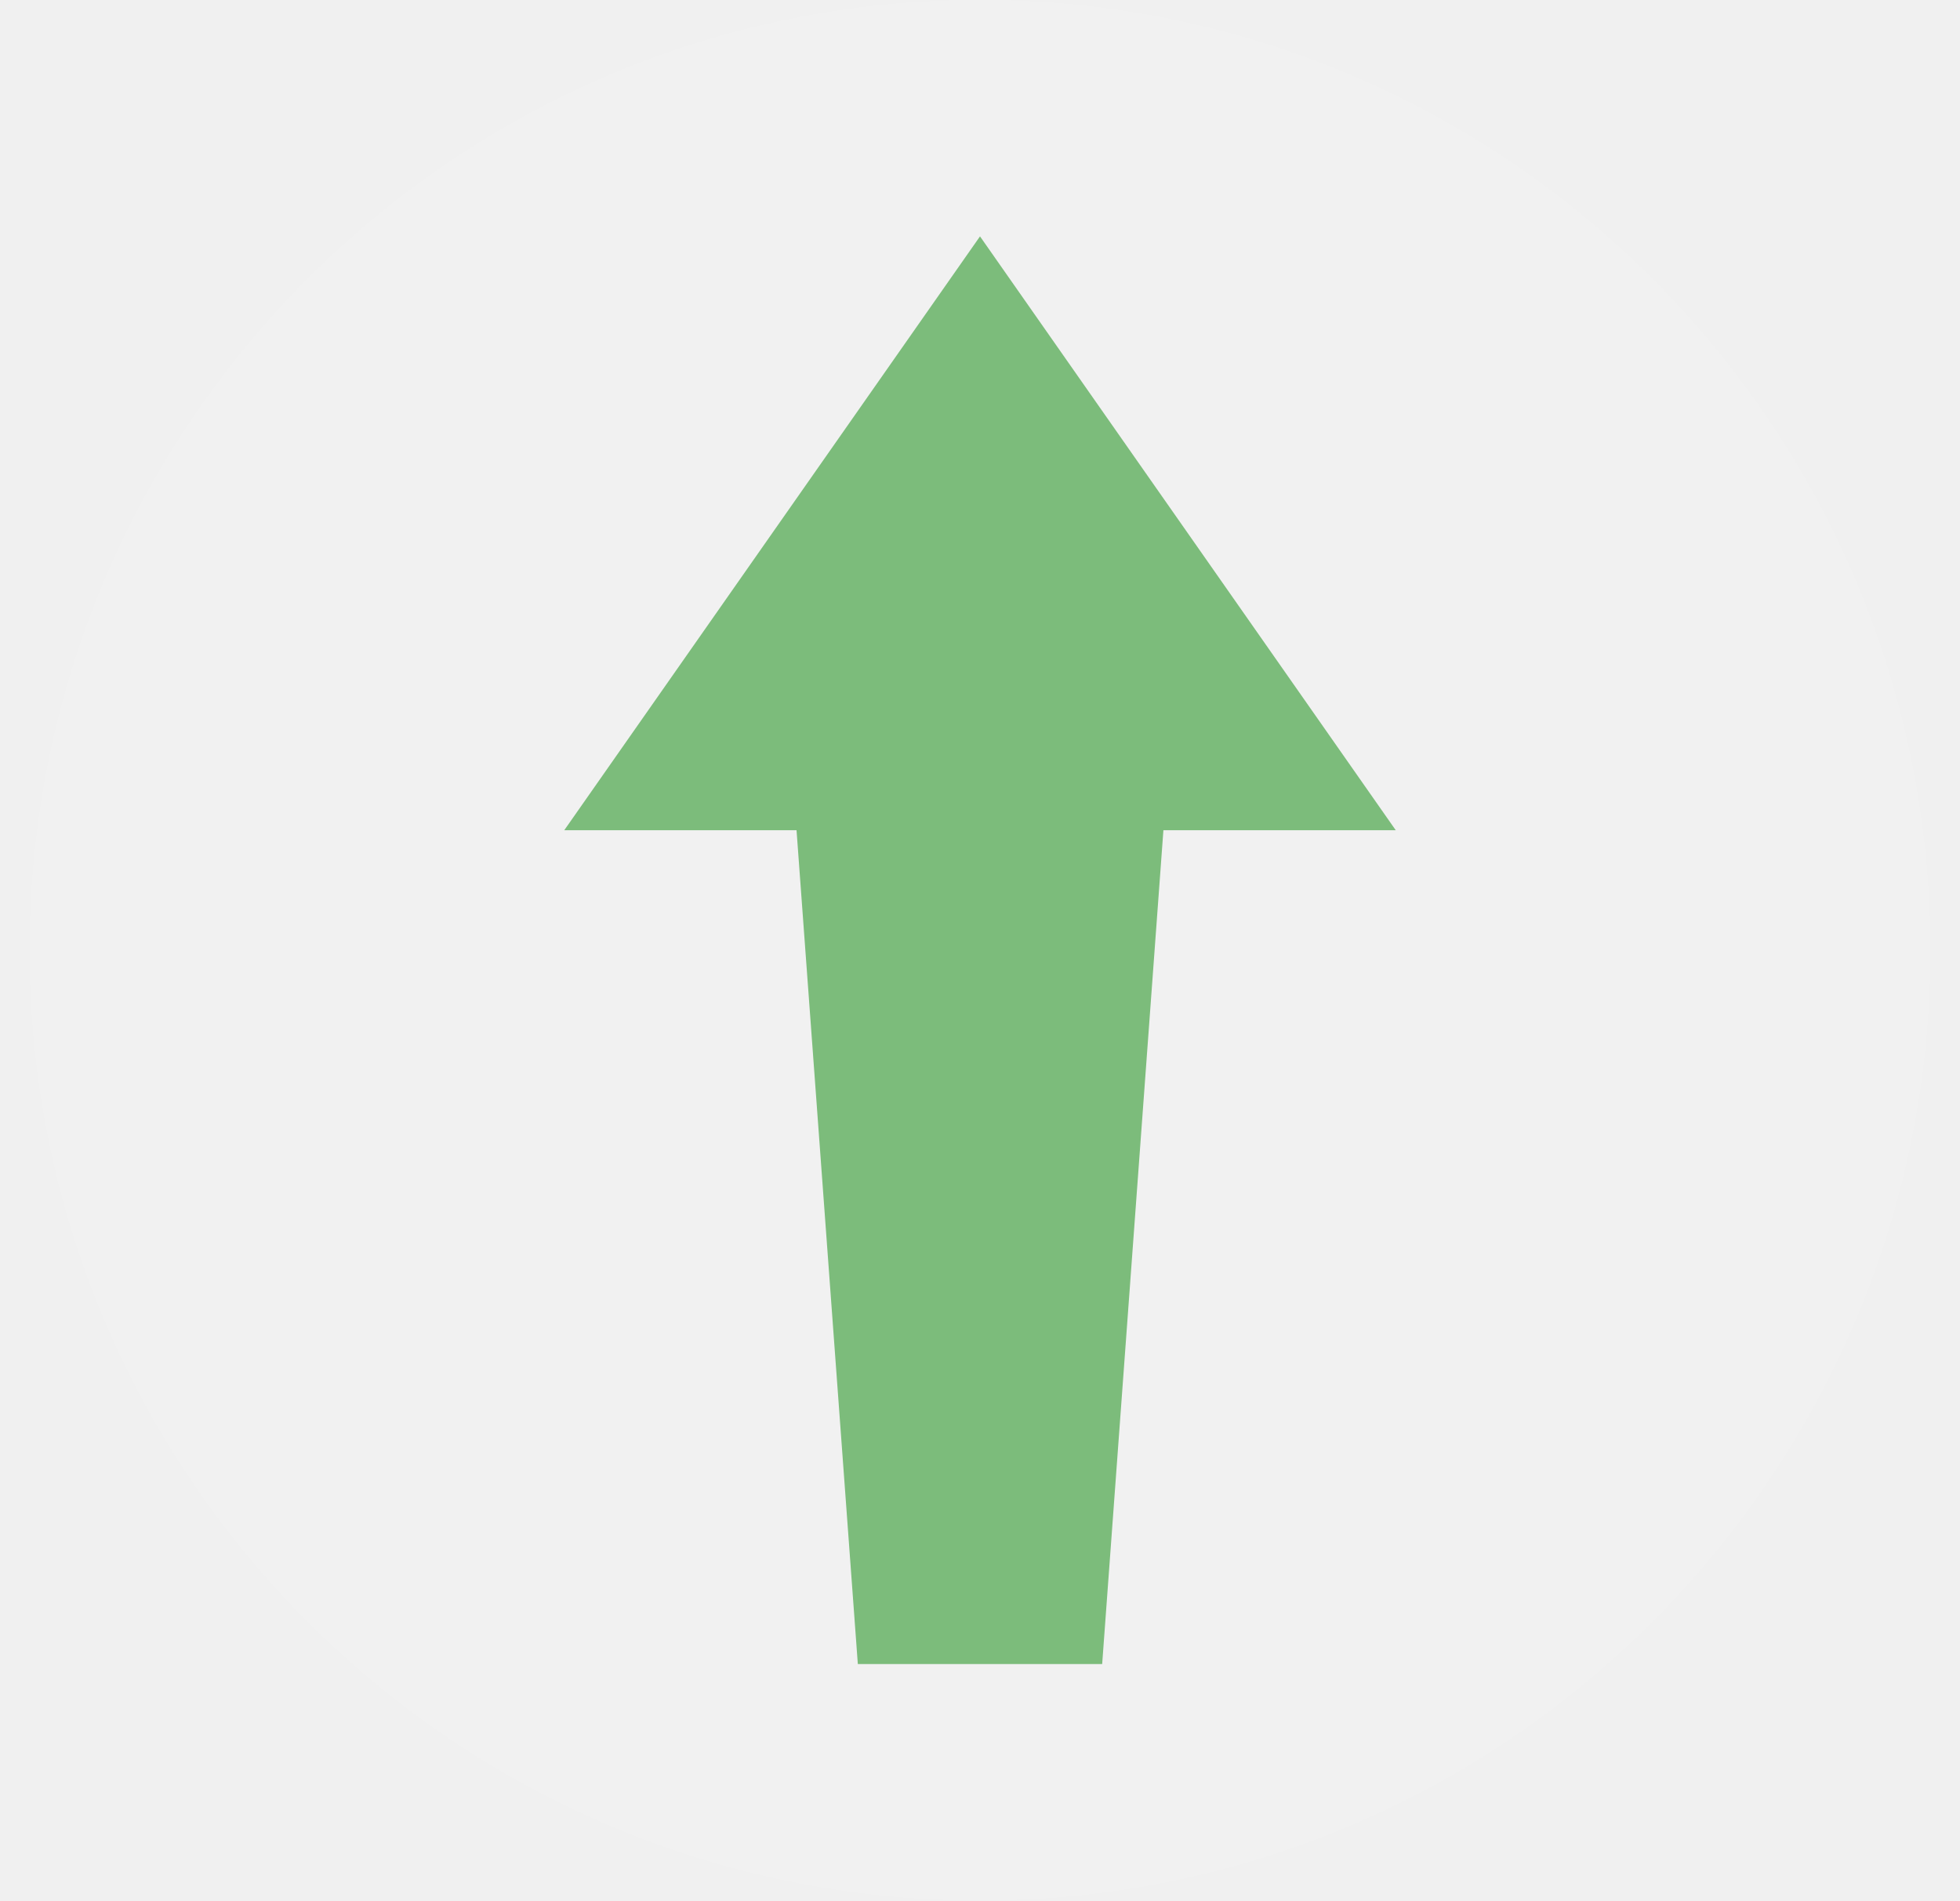
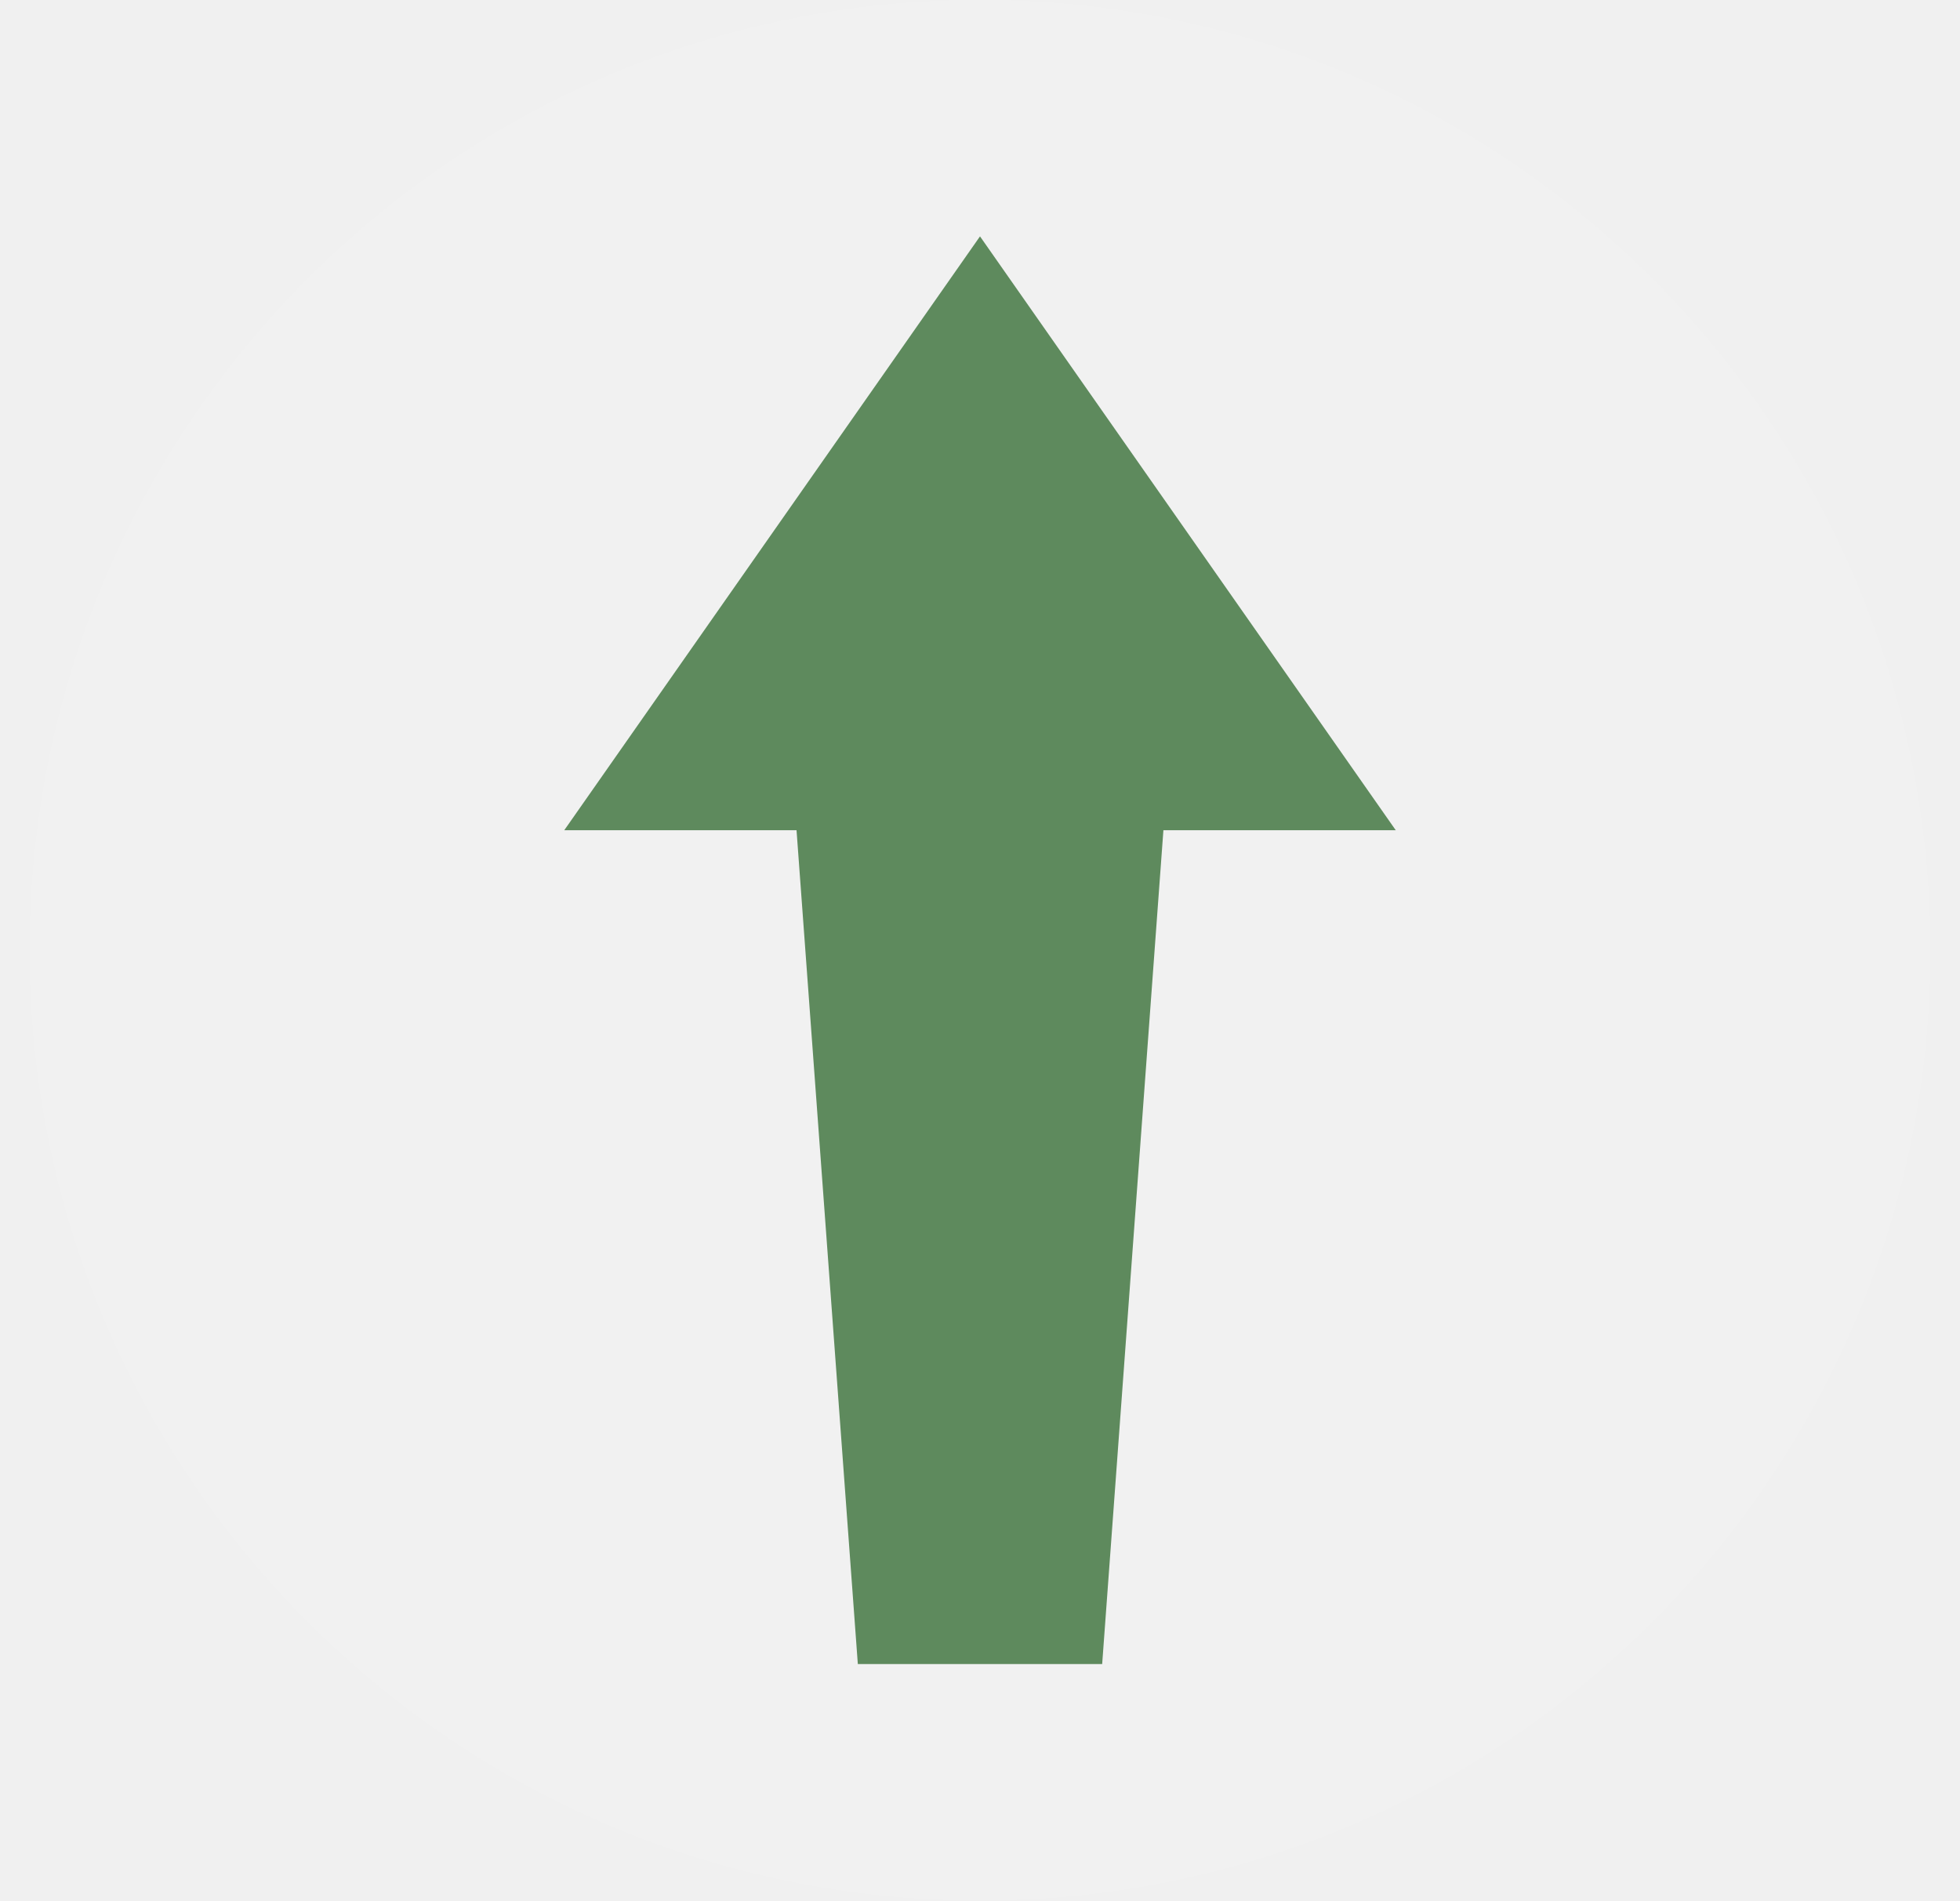
- <svg xmlns="http://www.w3.org/2000/svg" height="32" viewBox="0 0 33 32" width="33">
-   <g fill="none" fill-rule="evenodd" transform="translate(.5)">
-     <circle cx="16" cy="16" fill="#fff" fill-opacity=".1" r="16" />
-     <path d="m16 3.98 7 10-3.912-0-1.031 14.04h-4.114l-1.032-14.04-3.911 0z" fill="#7cbc7b" />
+ <svg xmlns="http://www.w3.org/2000/svg" width="33px" height="32px" viewBox="0 0 33 32" version="1.1">
+   <g id="direction_indicator_dark" stroke="none" fill="none" fill-rule="nonzero">
+     <circle id="Oval" fill-opacity="0.1" fill="#FFFFFF" cx="16.5" cy="16" r="16" />
+     <polygon id="Path" fill="#5E8A5D" points="16.5 3.98 23.5 13.98 19.588 13.98 18.557 28.02 14.443 28.02 13.411 13.98 9.5 13.98" />
  </g>
</svg>
